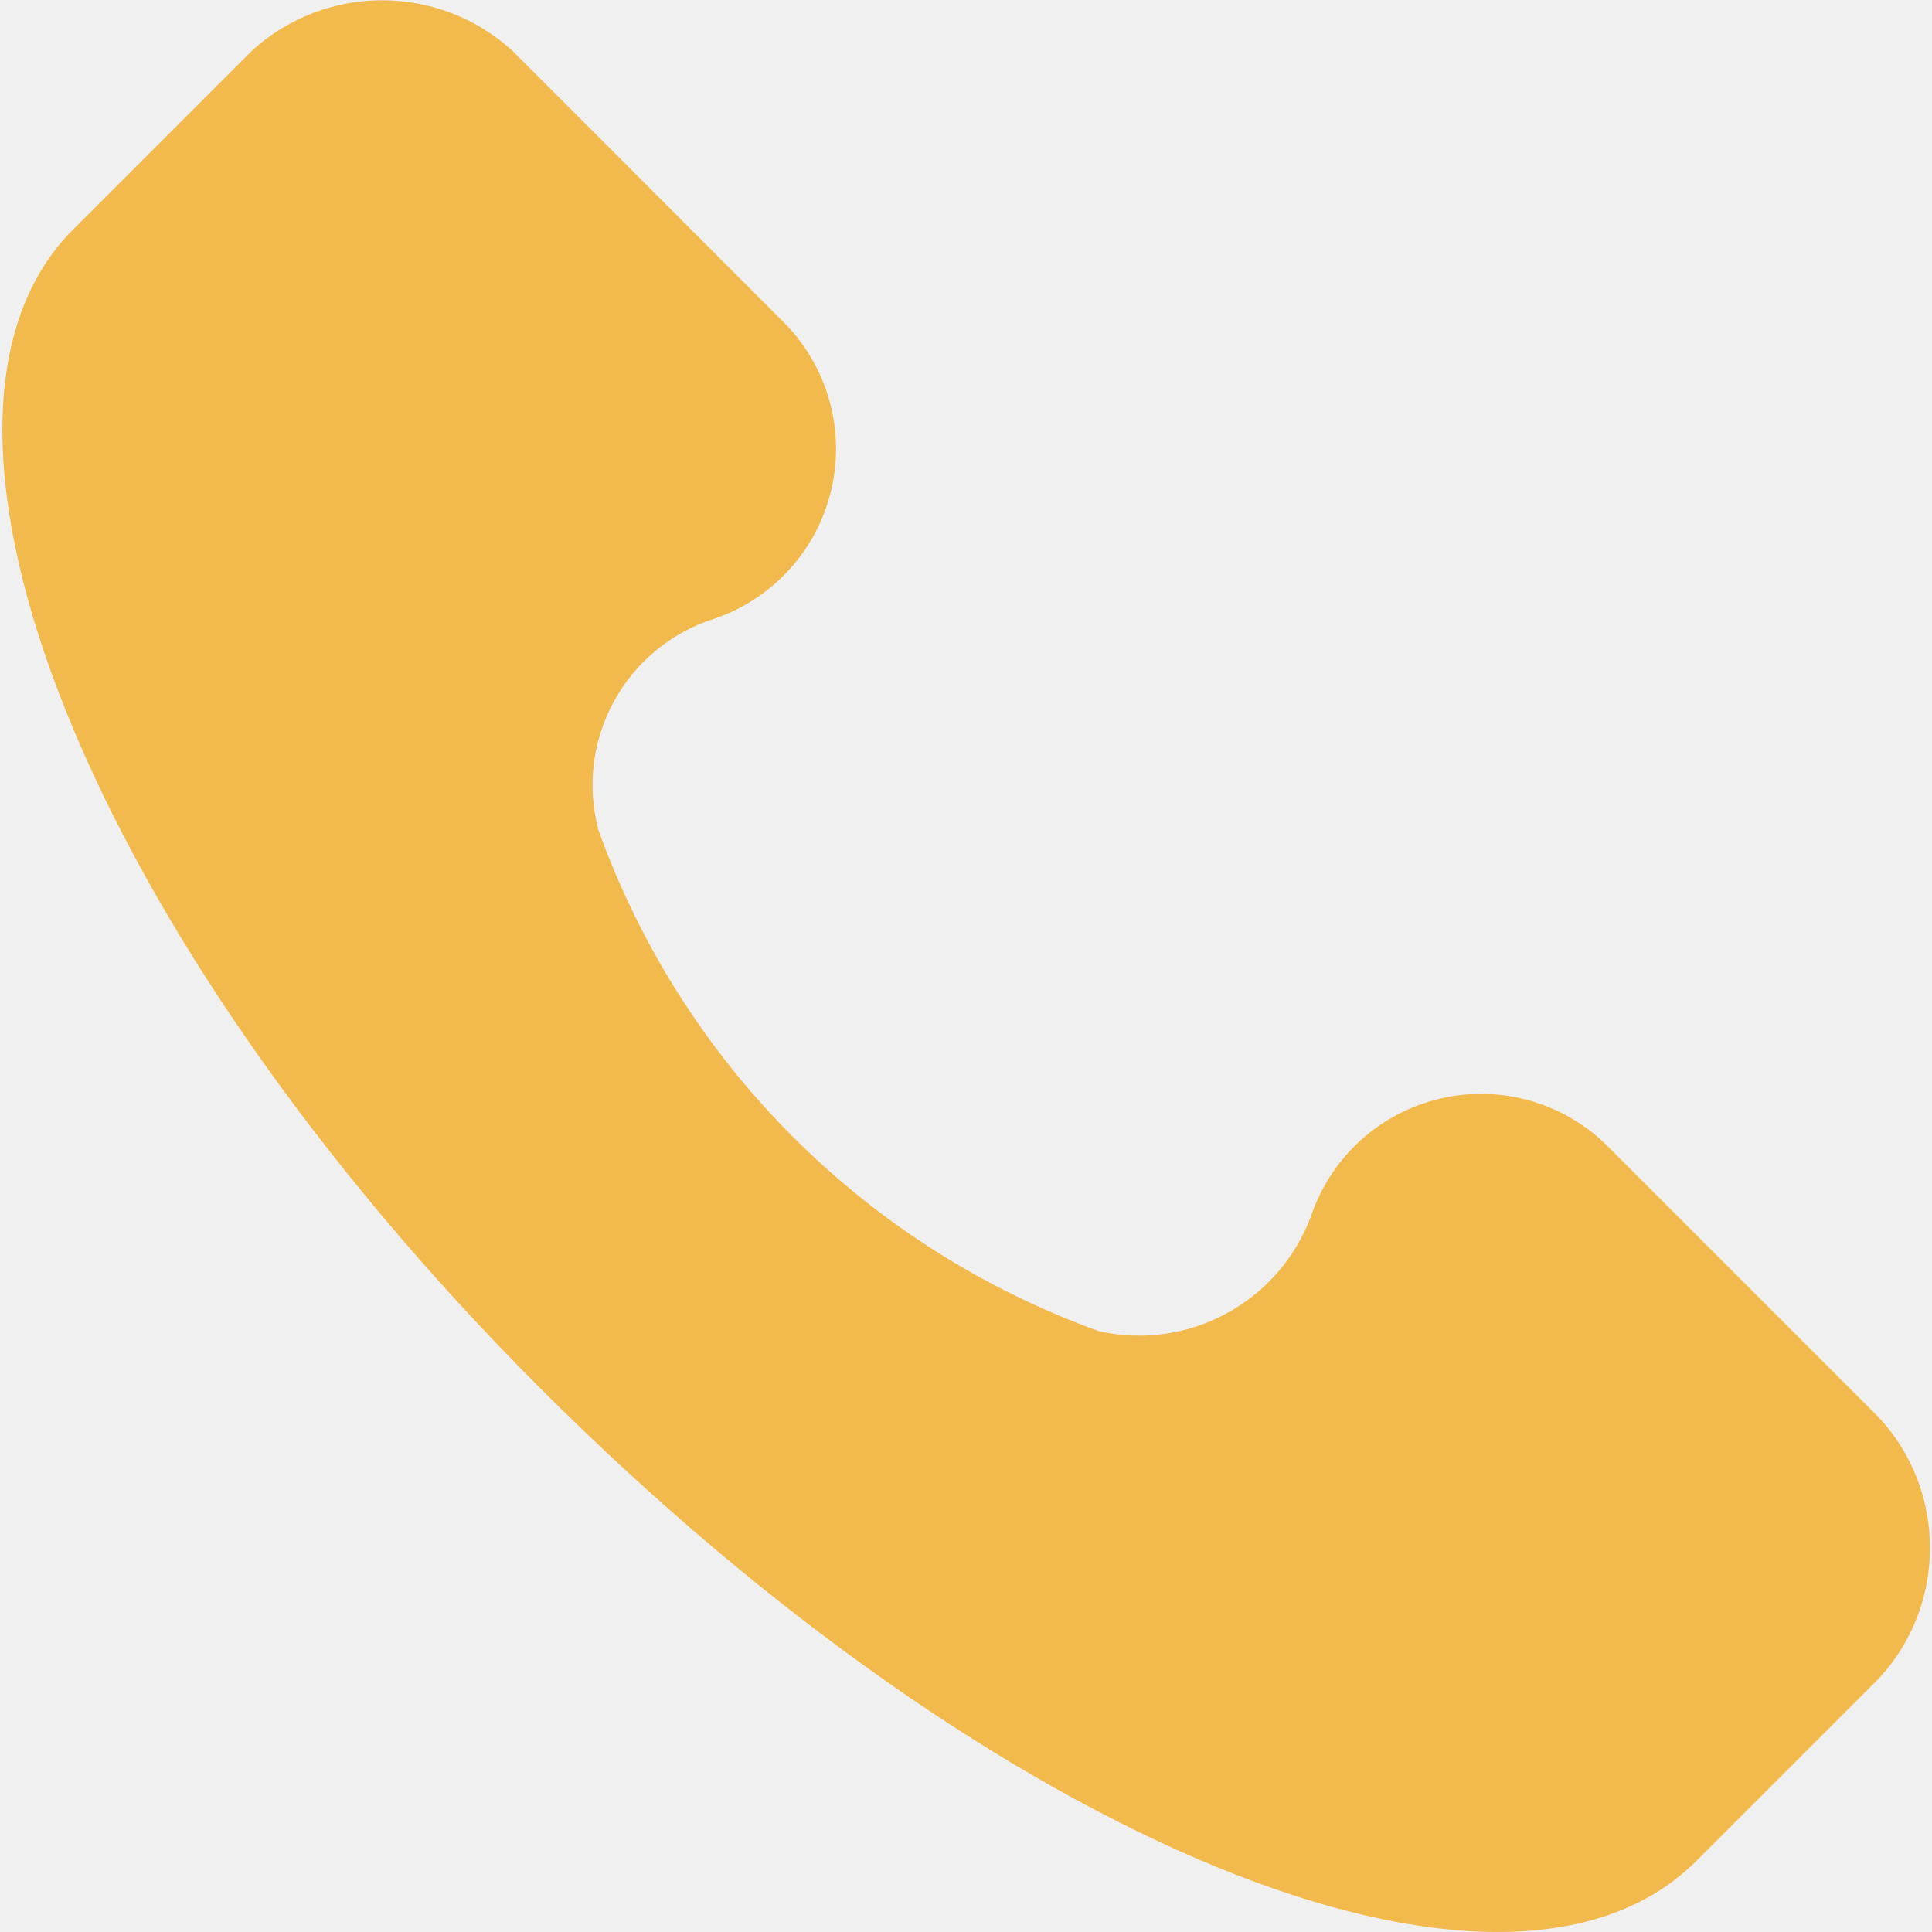
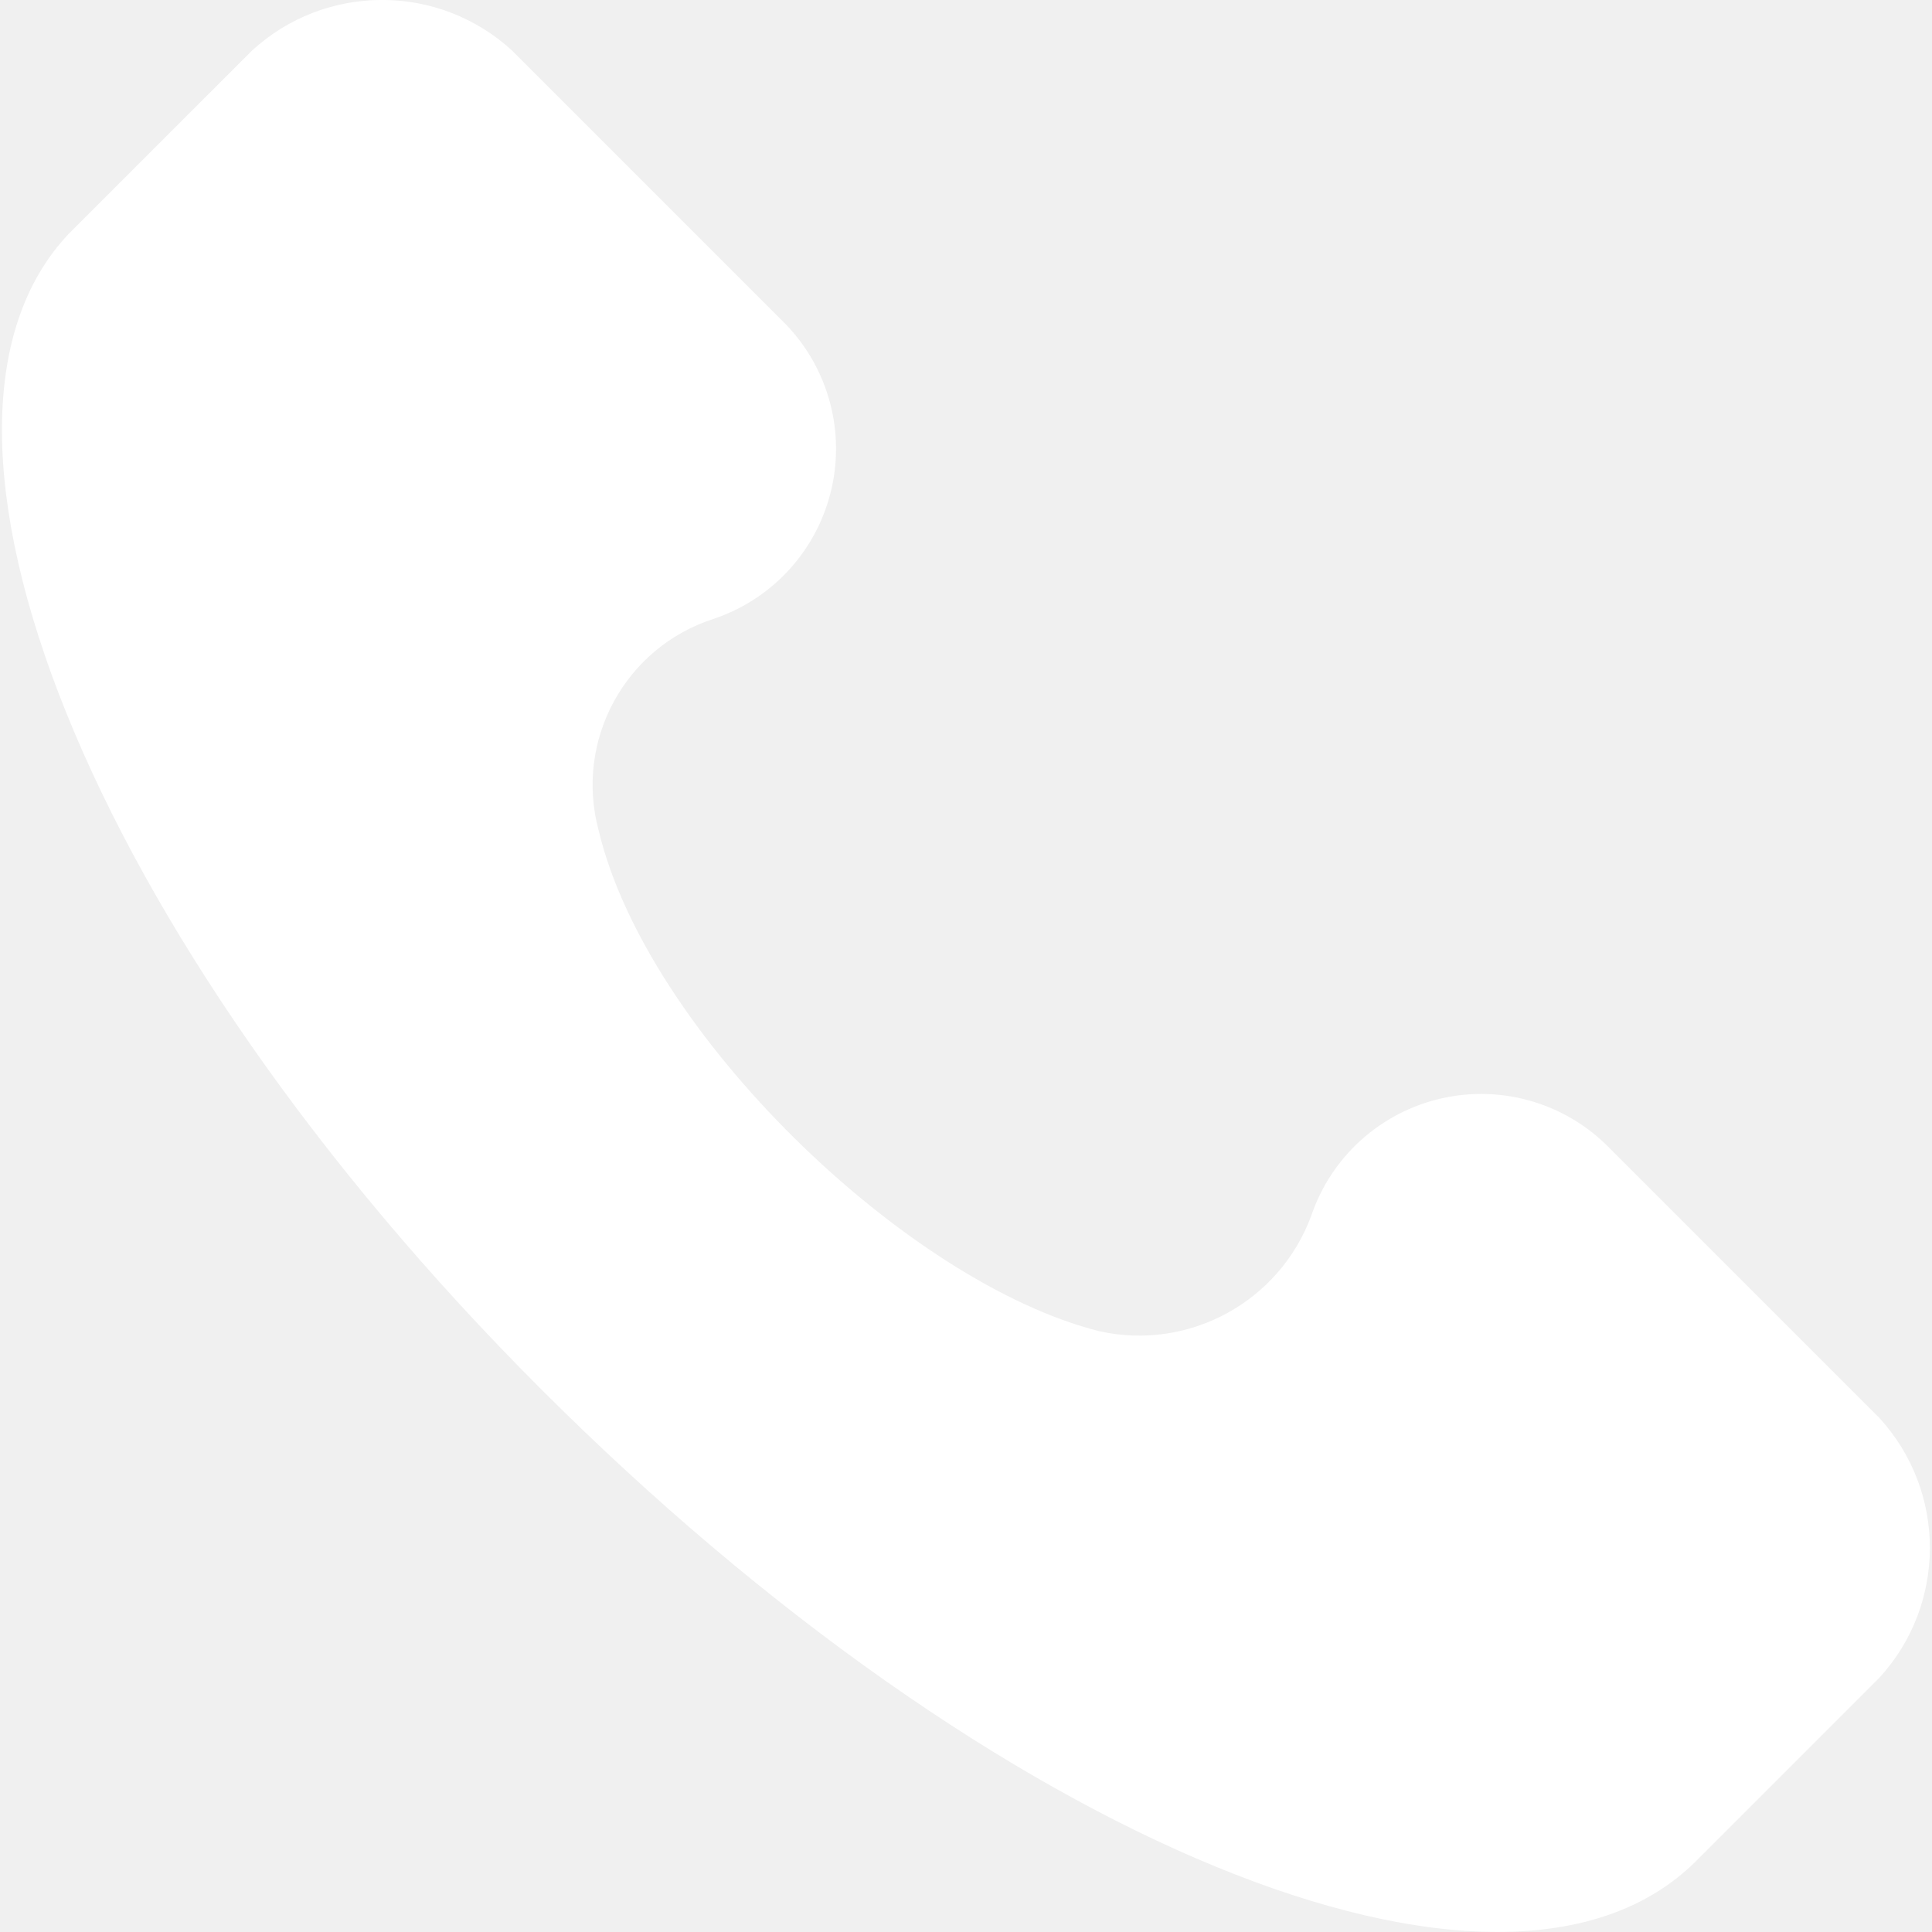
- <svg xmlns="http://www.w3.org/2000/svg" width="12" height="12" viewBox="0 0 12 12">
+ <svg xmlns="http://www.w3.org/2000/svg" width="24" height="24" viewBox="0 0 24 24">
  <defs>
    <clipPath id="clip-path">
-       <rect id="Rectangle_2" data-name="Rectangle 2" width="12" height="12" fill="#f2b94c" stroke="#707070" stroke-width="1" />
+       <rect id="Rectangle_2" data-name="Rectangle 2" width="24" height="24" transform="translate(122 -27)" fill="#fff" />
    </clipPath>
  </defs>
-   <g id="phone" clip-path="url(#clip-path)">
-     <g id="phone-2" data-name="phone" transform="translate(0.013 0)">
-       <g id="Group_2" data-name="Group 2">
+   <g id="phone" transform="translate(-122 27)" clip-path="url(#clip-path)">
+     <g id="phone-2" data-name="phone" transform="translate(122.025 -27)">
+       <g id="Group_2" data-name="Group 2" transform="translate(0 0)">
        <g id="Group_1" data-name="Group 1">
-           <path id="Path_1" data-name="Path 1" d="M11.675,8.807,10,7.132a1.114,1.114,0,0,0-1.854.419,1.14,1.14,0,0,1-1.316.718,5.164,5.164,0,0,1-3.11-3.11,1.084,1.084,0,0,1,.718-1.316,1.114,1.114,0,0,0,.419-1.854L3.183.314a1.2,1.2,0,0,0-1.615,0L.432,1.45C-.7,2.647.551,5.816,3.362,8.627s5.981,4.127,7.177,2.931l1.136-1.136A1.194,1.194,0,0,0,11.675,8.807Z" transform="translate(-0.015 0)" fill="#f2b94c" />
+           <path id="Path_1" data-name="Path 1" d="M23.336,17.614l-3.349-3.349a2.228,2.228,0,0,0-3.708.837,2.279,2.279,0,0,1-2.632,1.435c-2.392-.6-5.622-3.708-6.22-6.22A2.168,2.168,0,0,1,8.863,7.685,2.228,2.228,0,0,0,9.7,3.977L6.351.628a2.389,2.389,0,0,0-3.23,0L.848,2.9c-2.273,2.392.239,8.732,5.861,14.354s11.962,8.254,14.354,5.861l2.273-2.273A2.389,2.389,0,0,0,23.336,17.614Z" transform="translate(-0.015 0)" fill="#fff" />
        </g>
      </g>
    </g>
  </g>
</svg>
